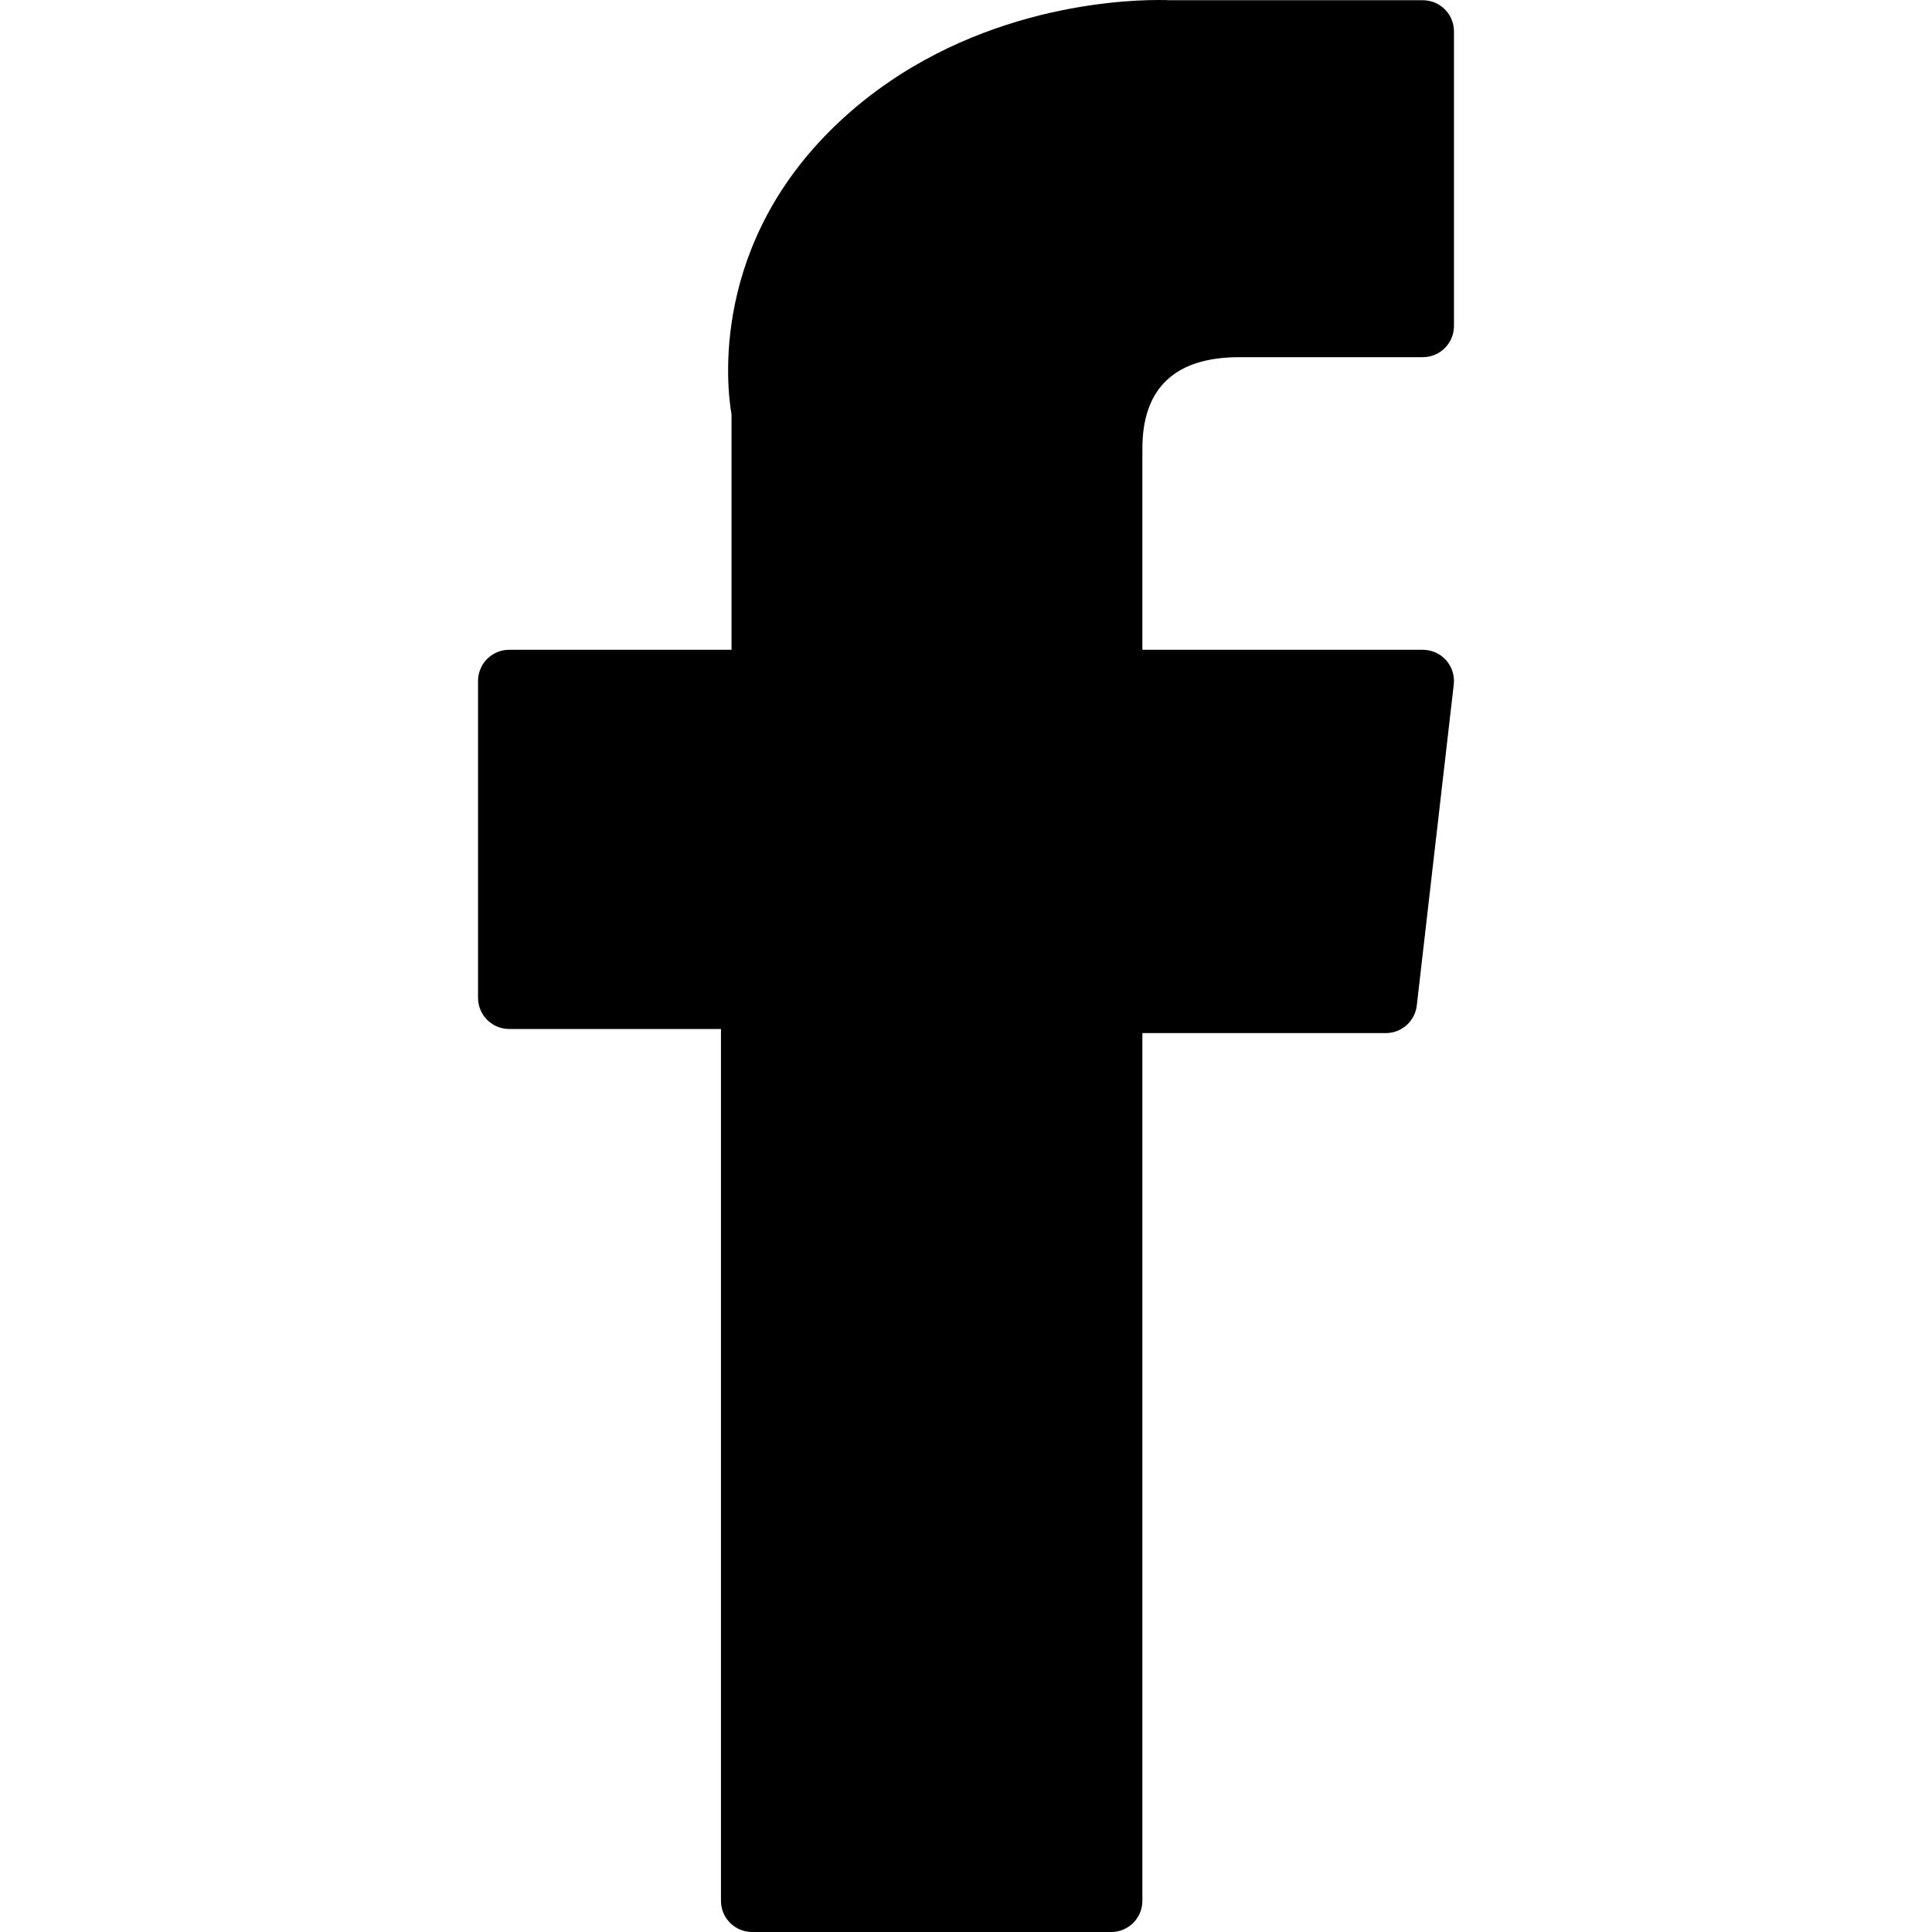
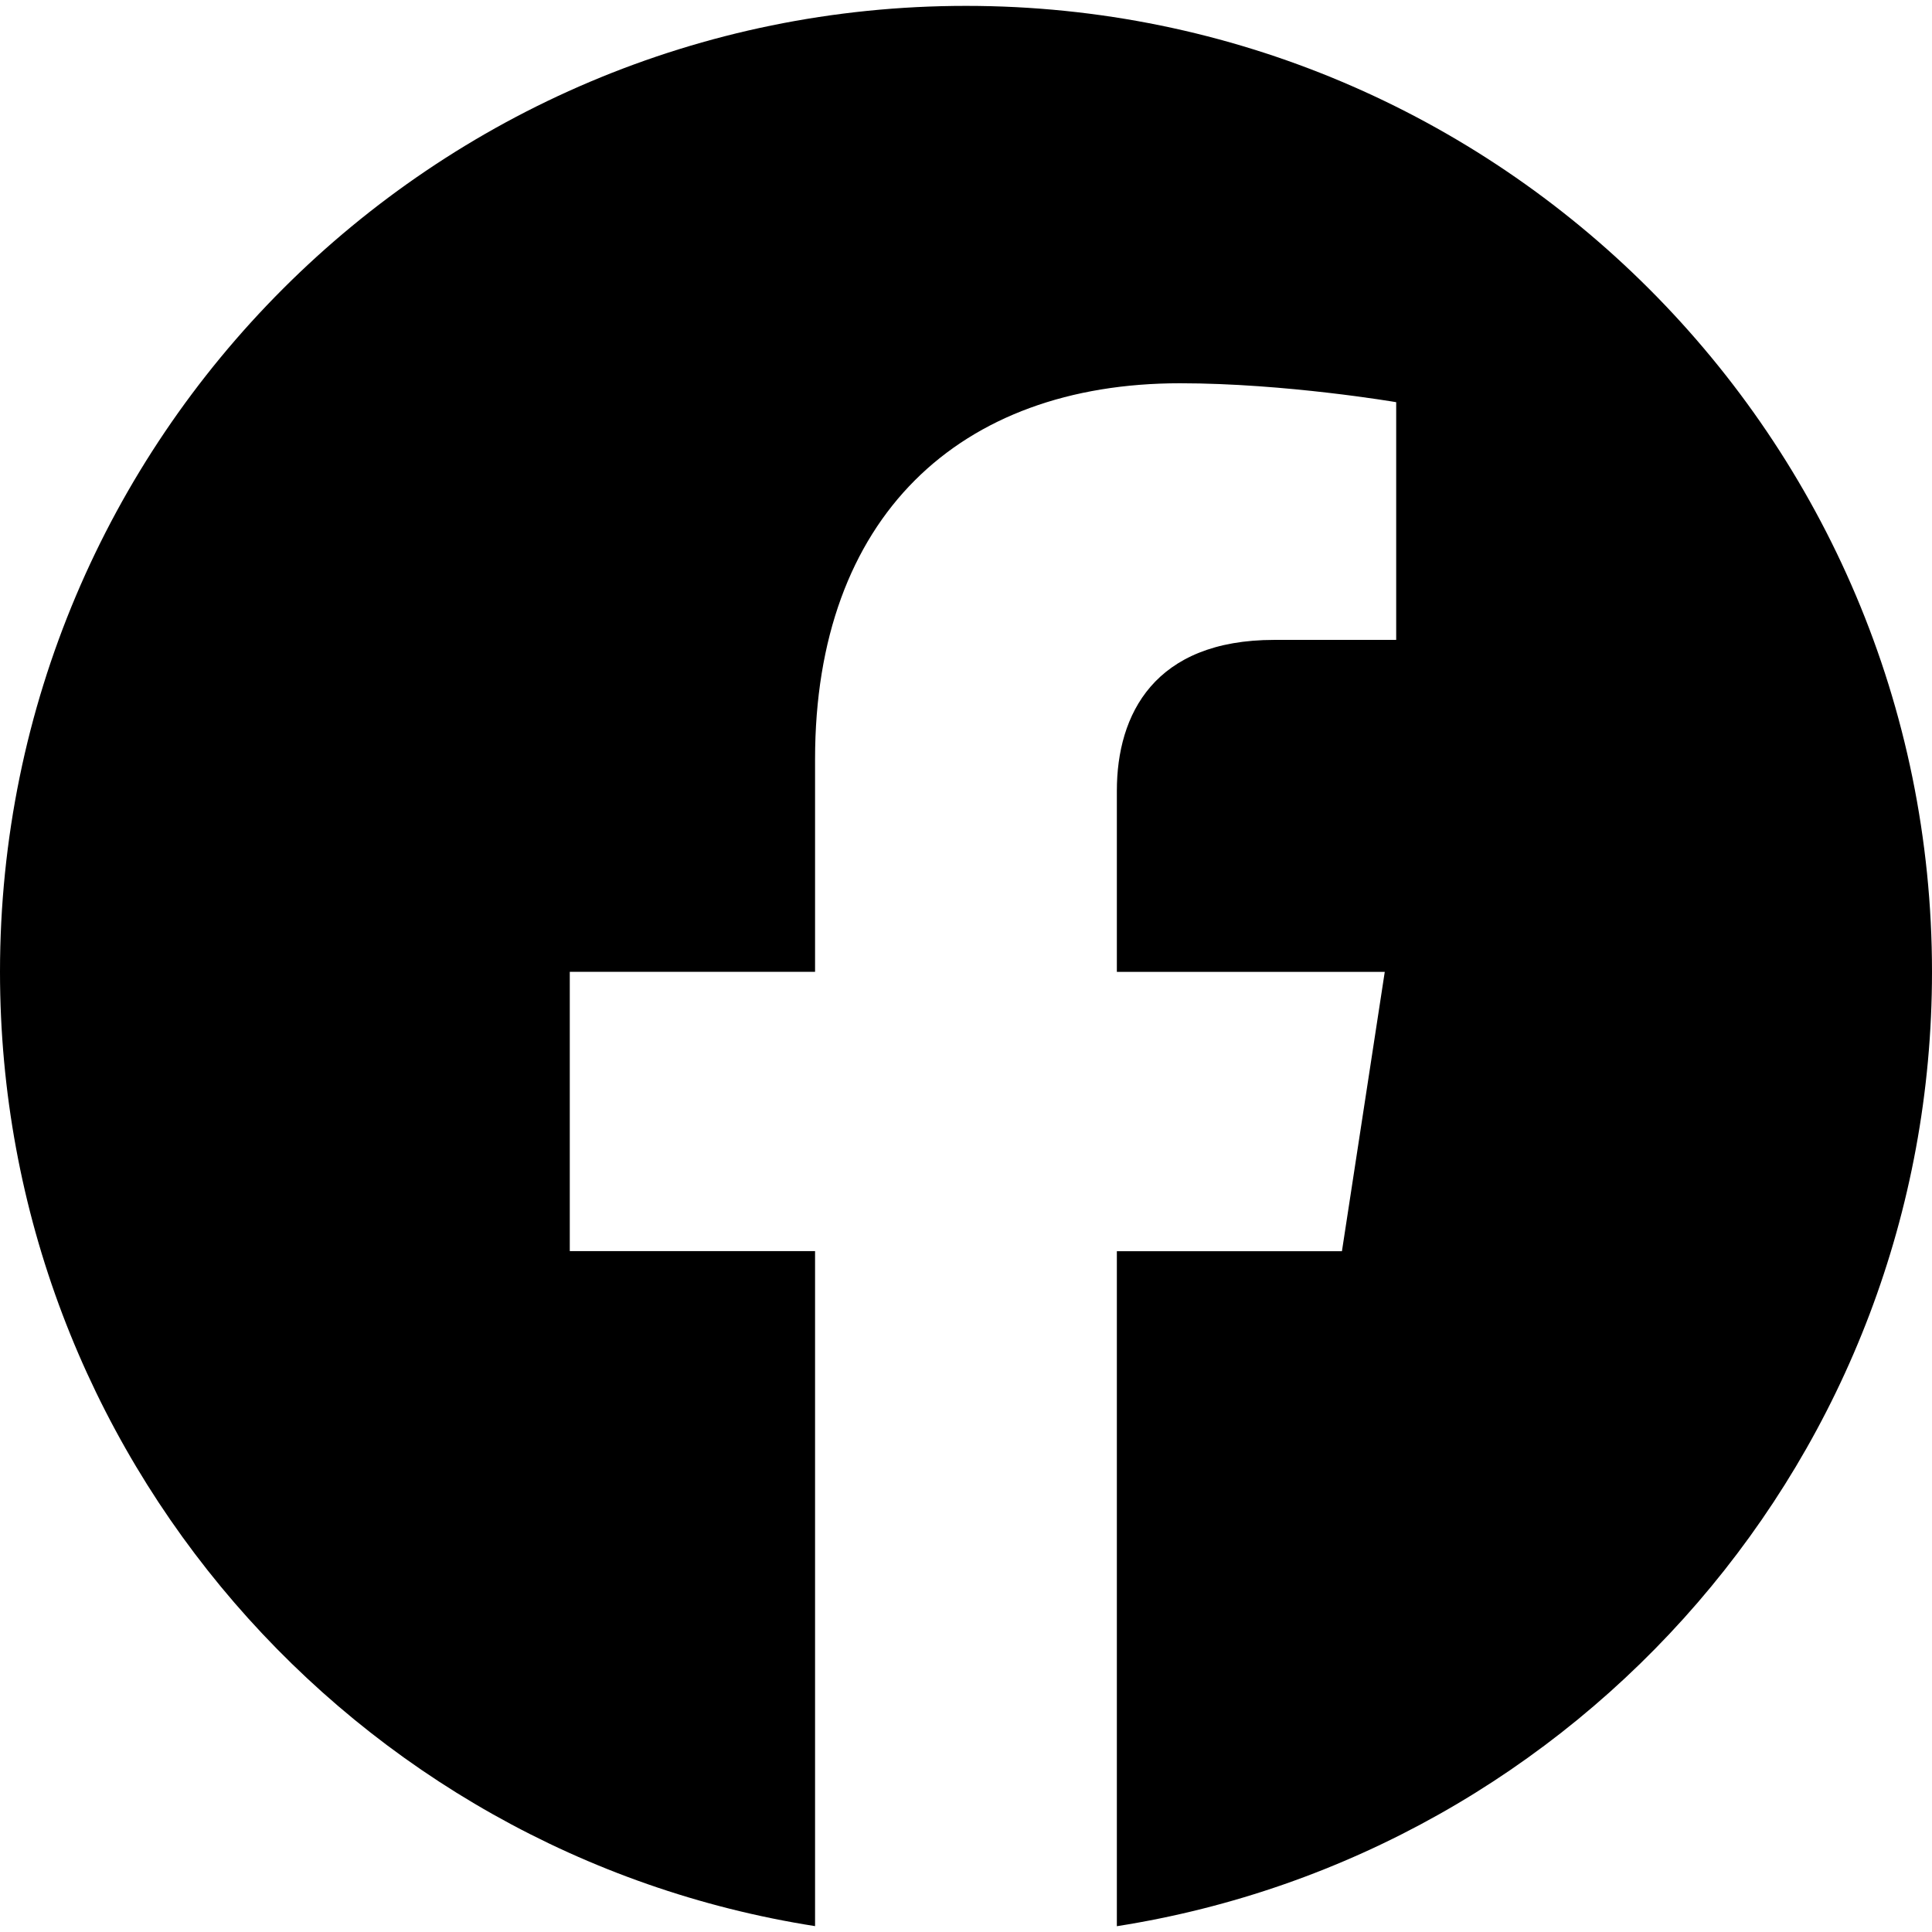
- <svg xmlns="http://www.w3.org/2000/svg" version="1.1" id="Layer_1" x="0px" y="0px" viewBox="0 0 310 310" style="enable-background:new 0 0 310 310;" xml:space="preserve">
-   <g id="XMLID_834_">
-     <path id="XMLID_835_" d="M81.703,165.106h33.981V305c0,2.762,2.238,5,5,5h57.616c2.762,0,5-2.238,5-5V165.765h39.064   c2.54,0,4.677-1.906,4.967-4.429l5.933-51.502c0.163-1.417-0.286-2.836-1.234-3.899c-0.949-1.064-2.307-1.673-3.732-1.673h-44.996   V71.978c0-9.732,5.24-14.667,15.576-14.667c1.473,0,29.42,0,29.42,0c2.762,0,5-2.239,5-5V5.037c0-2.762-2.238-5-5-5h-40.545   C187.467,0.023,186.832,0,185.896,0c-7.035,0-31.488,1.381-50.804,19.151c-21.402,19.692-18.427,43.27-17.716,47.358v37.752H81.703   c-2.762,0-5,2.238-5,5v50.844C76.703,162.867,78.941,165.106,81.703,165.106z" />
-   </g>
-   <g>
- </g>
-   <g>
- </g>
-   <g>
- </g>
-   <g>
- </g>
-   <g>
- </g>
-   <g>
- </g>
-   <g>
- </g>
-   <g>
- </g>
-   <g>
- </g>
-   <g>
- </g>
-   <g>
- </g>
-   <g>
- </g>
-   <g>
- </g>
-   <g>
- </g>
-   <g>
- </g>
+ <svg xmlns="http://www.w3.org/2000/svg" role="img" viewBox="0 0 24 24">
+   <path d="M24 12.073c0-6.627-5.373-12-12-12s-12 5.373-12 12c0 5.99 4.388 10.954 10.125 11.854v-8.385H7.078v-3.47h3.047V9.43c0-3.007 1.792-4.669 4.533-4.669 1.312 0 2.686.235 2.686.235v2.953H15.83c-1.491 0-1.956.925-1.956 1.874v2.25h3.328l-.532 3.47h-2.796v8.385C19.612 23.027 24 18.062 24 12.073z" />
</svg>
